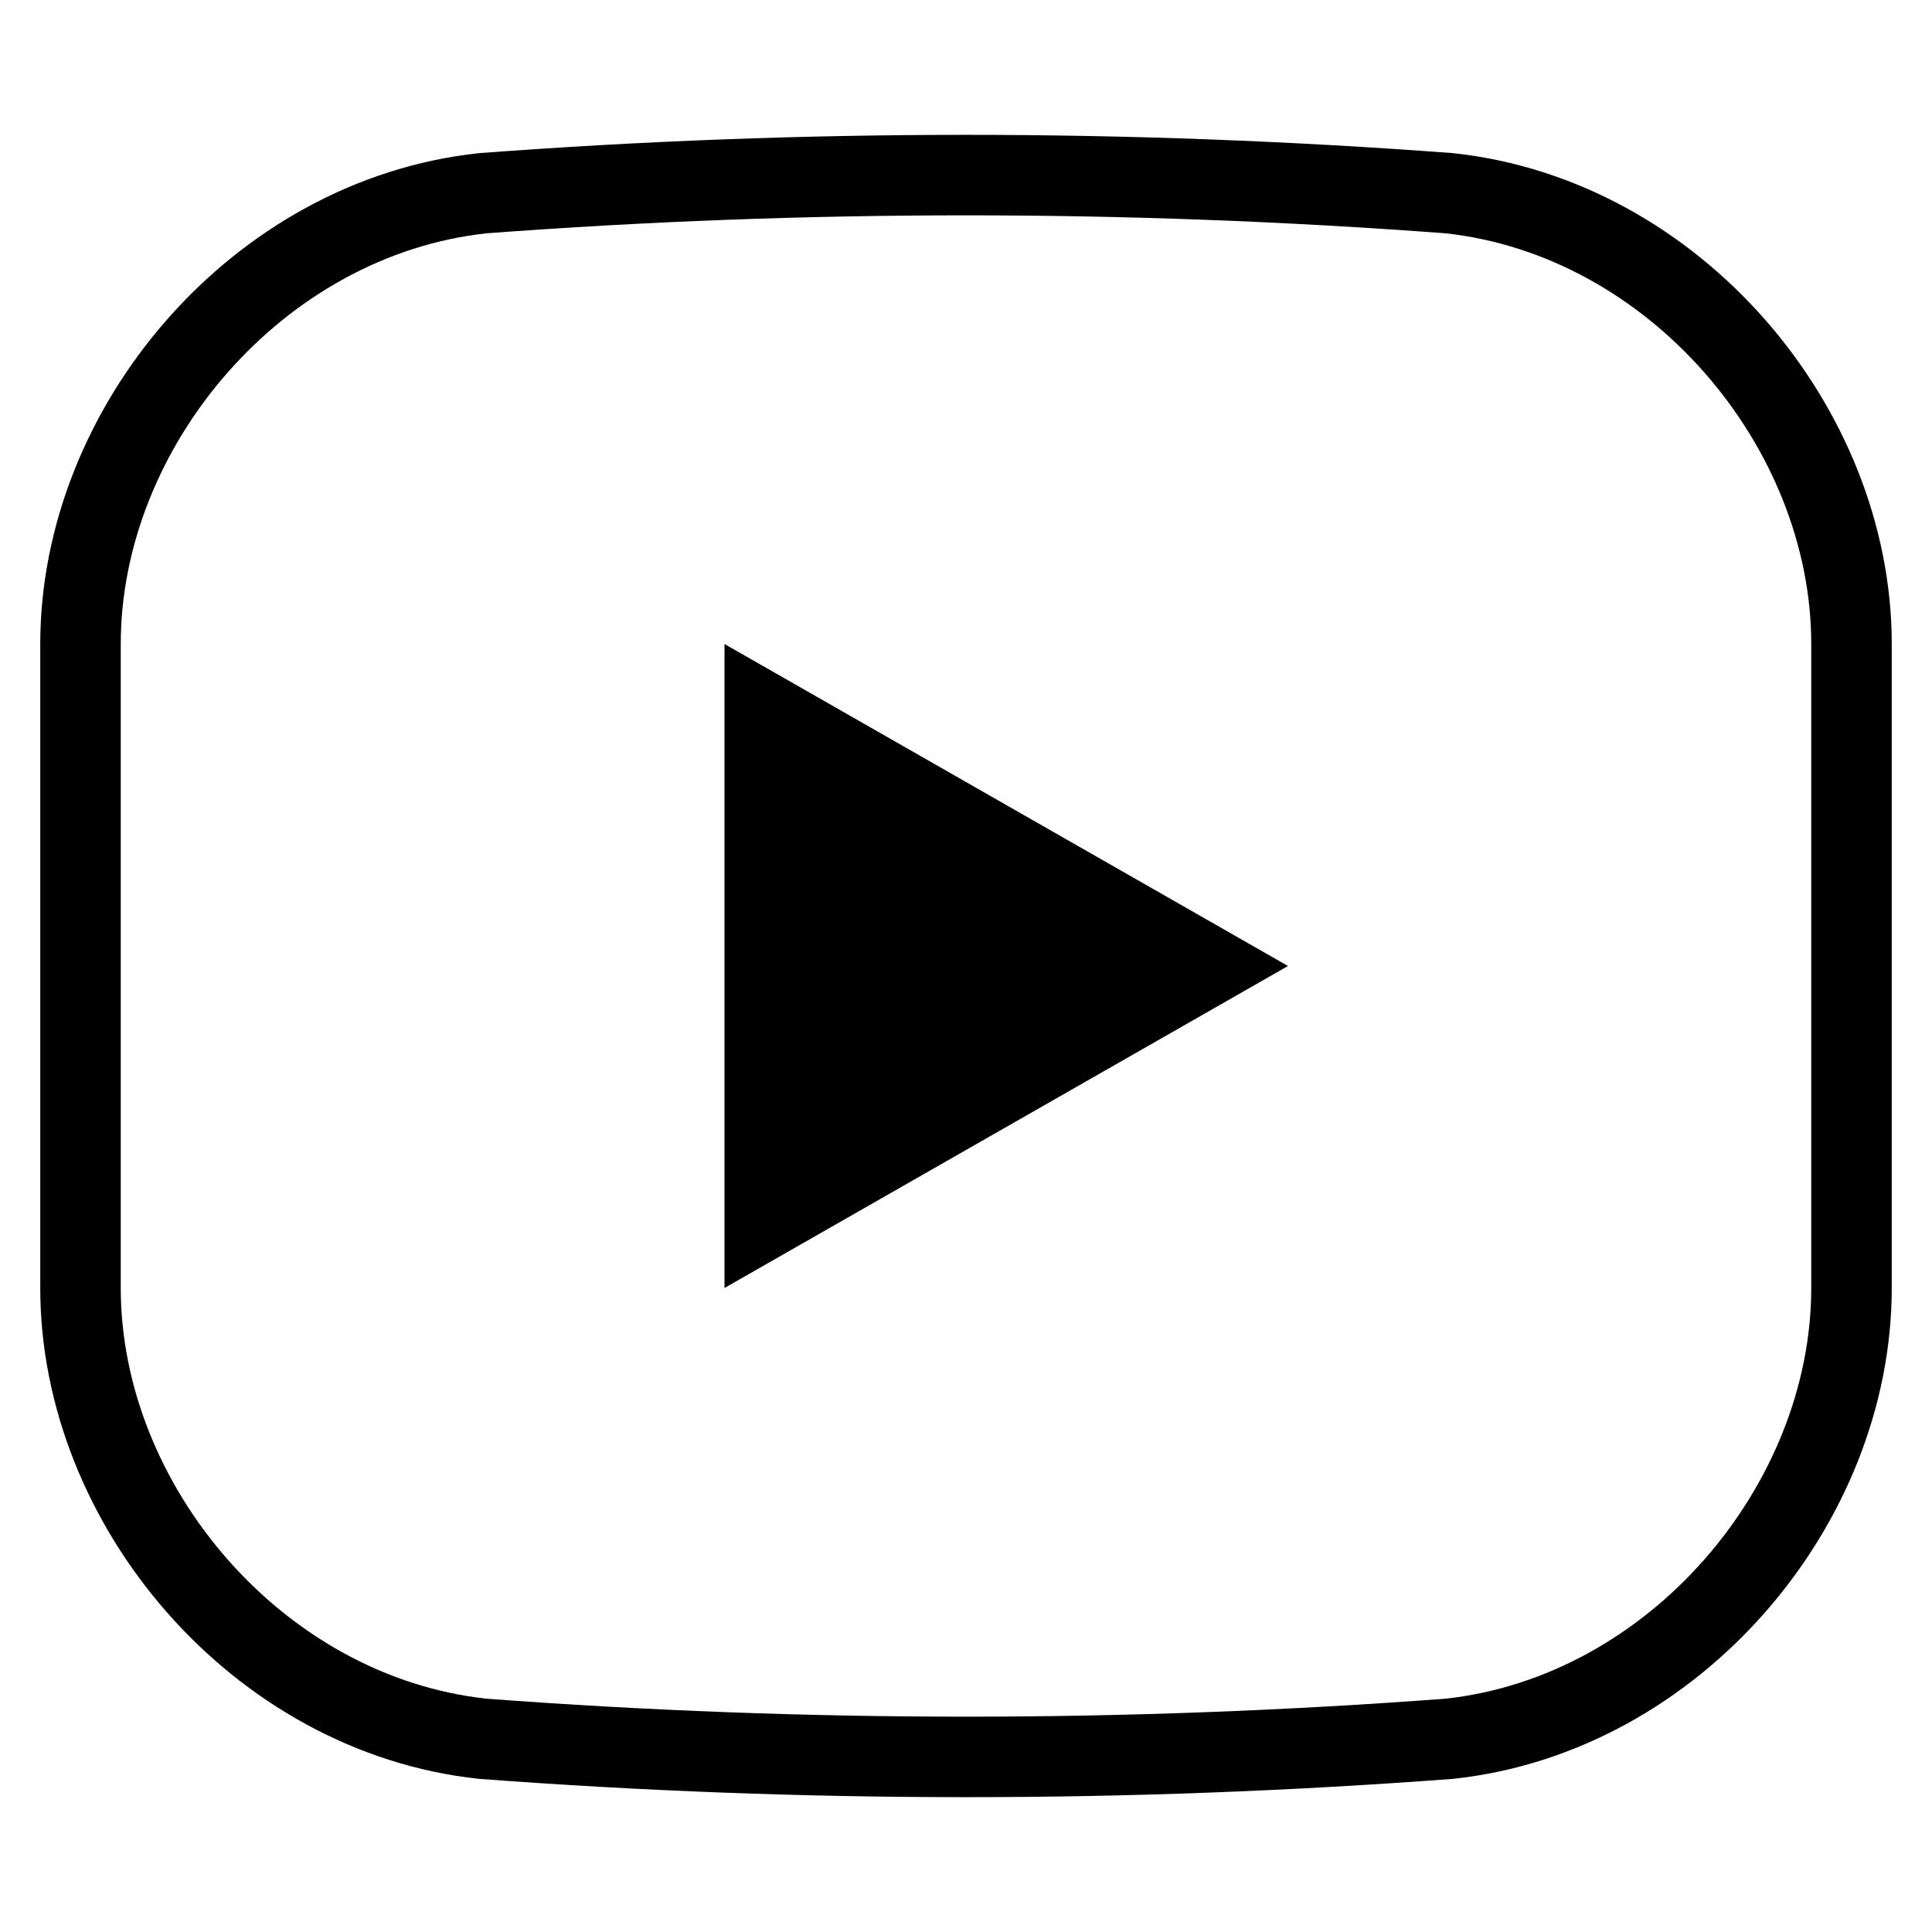
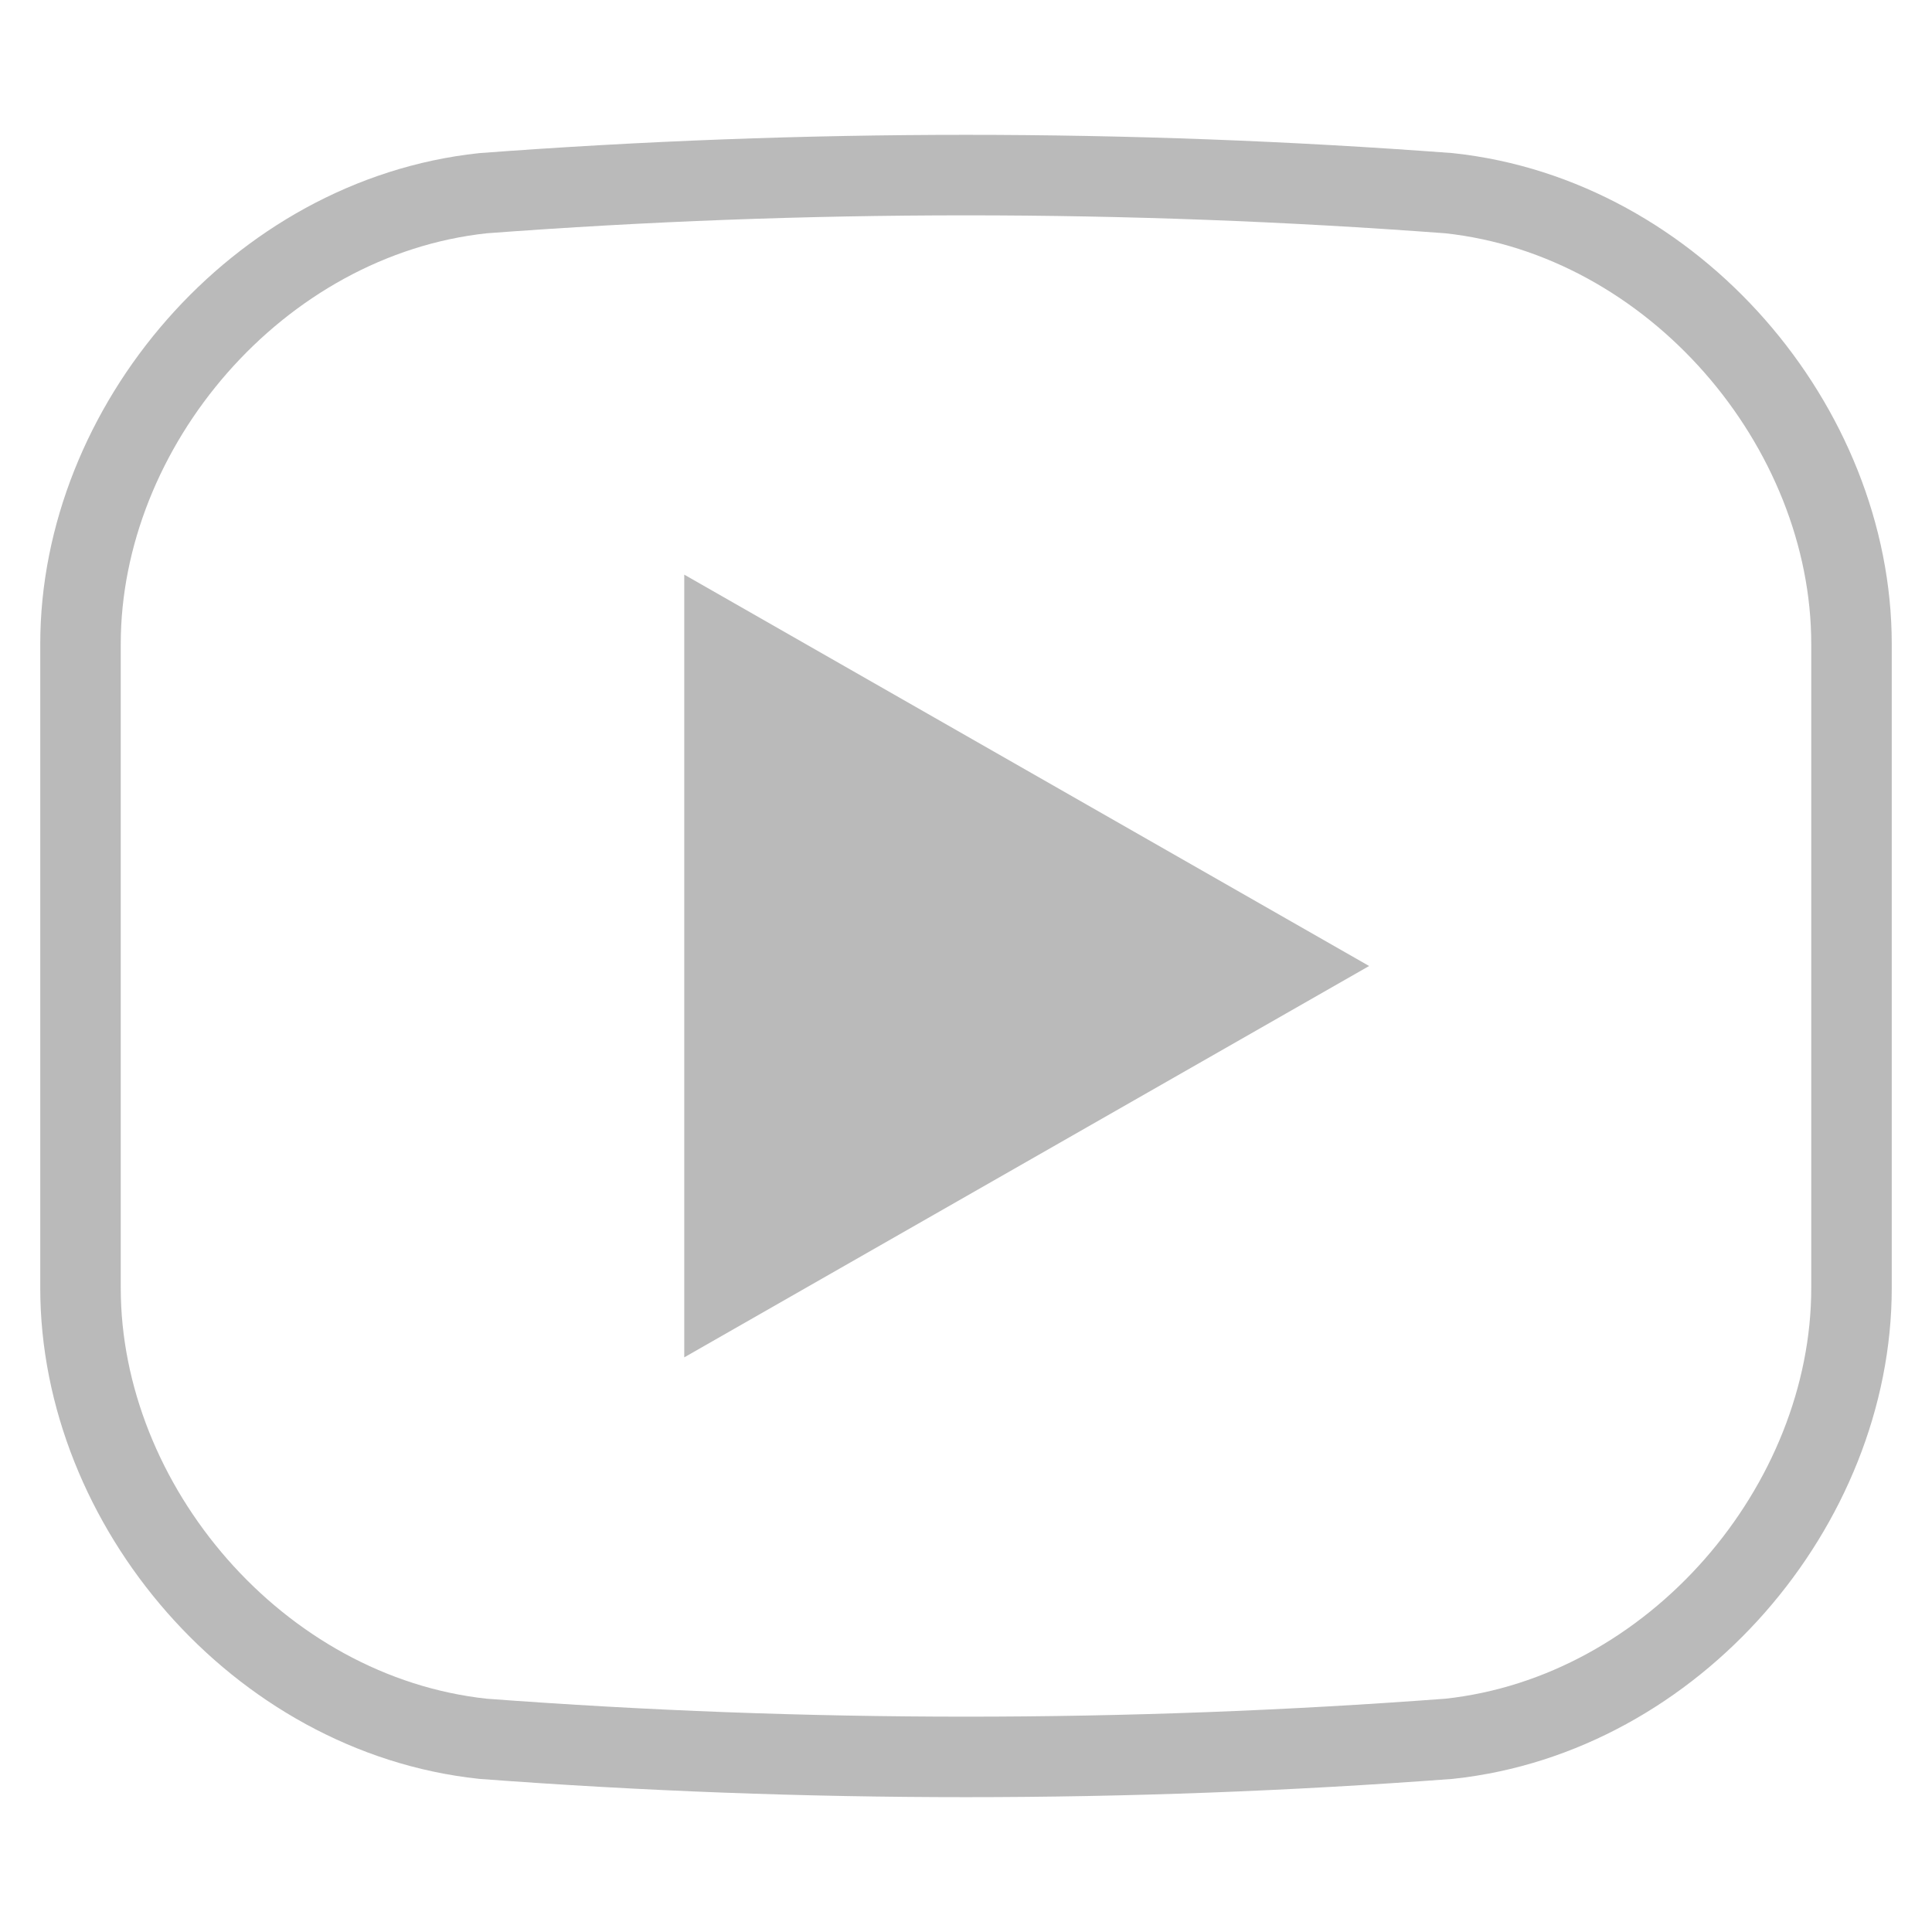
<svg xmlns="http://www.w3.org/2000/svg" version="1.1" id="Layer_1" x="0px" y="0px" viewBox="0 0 24 24" style="enable-background:new 0 0 24 24;" xml:space="preserve">
  <style type="text/css">
- 	.st0{fill:none;stroke:#000000;stroke-miterlimit:10;}
+ 	.st0{fill:none;stroke:#bababa;stroke-miterlimit:10;}
	.st1{fill:none;}
+ 	.st3{stroke:#bababa;fill:#bababa}
</style>
  <g>
    <path class="st0" d="M18,21.6c-4,0.3-8,0.3-12,0c-2.8-0.3-5-2.9-5-5.6c0-2.7,0-5.3,0-8c0-2.7,2.2-5.3,5-5.6c4-0.3,8-0.3,12,0   c2.8,0.3,5,2.9,5,5.6c0,2.7,0,5.3,0,8C23,18.7,20.8,21.3,18,21.6z" />
  </g>
  <path class="st1" d="M0,0h24v24H0V0z" />
-   <polygon points="9,12 9,8 12.5,10 16,12 12.5,14 9,16 " />
+   <polygon class="st3" points="9,12 9,8 12.5,10 16,12 12.5,14 9,16 " />
</svg>
